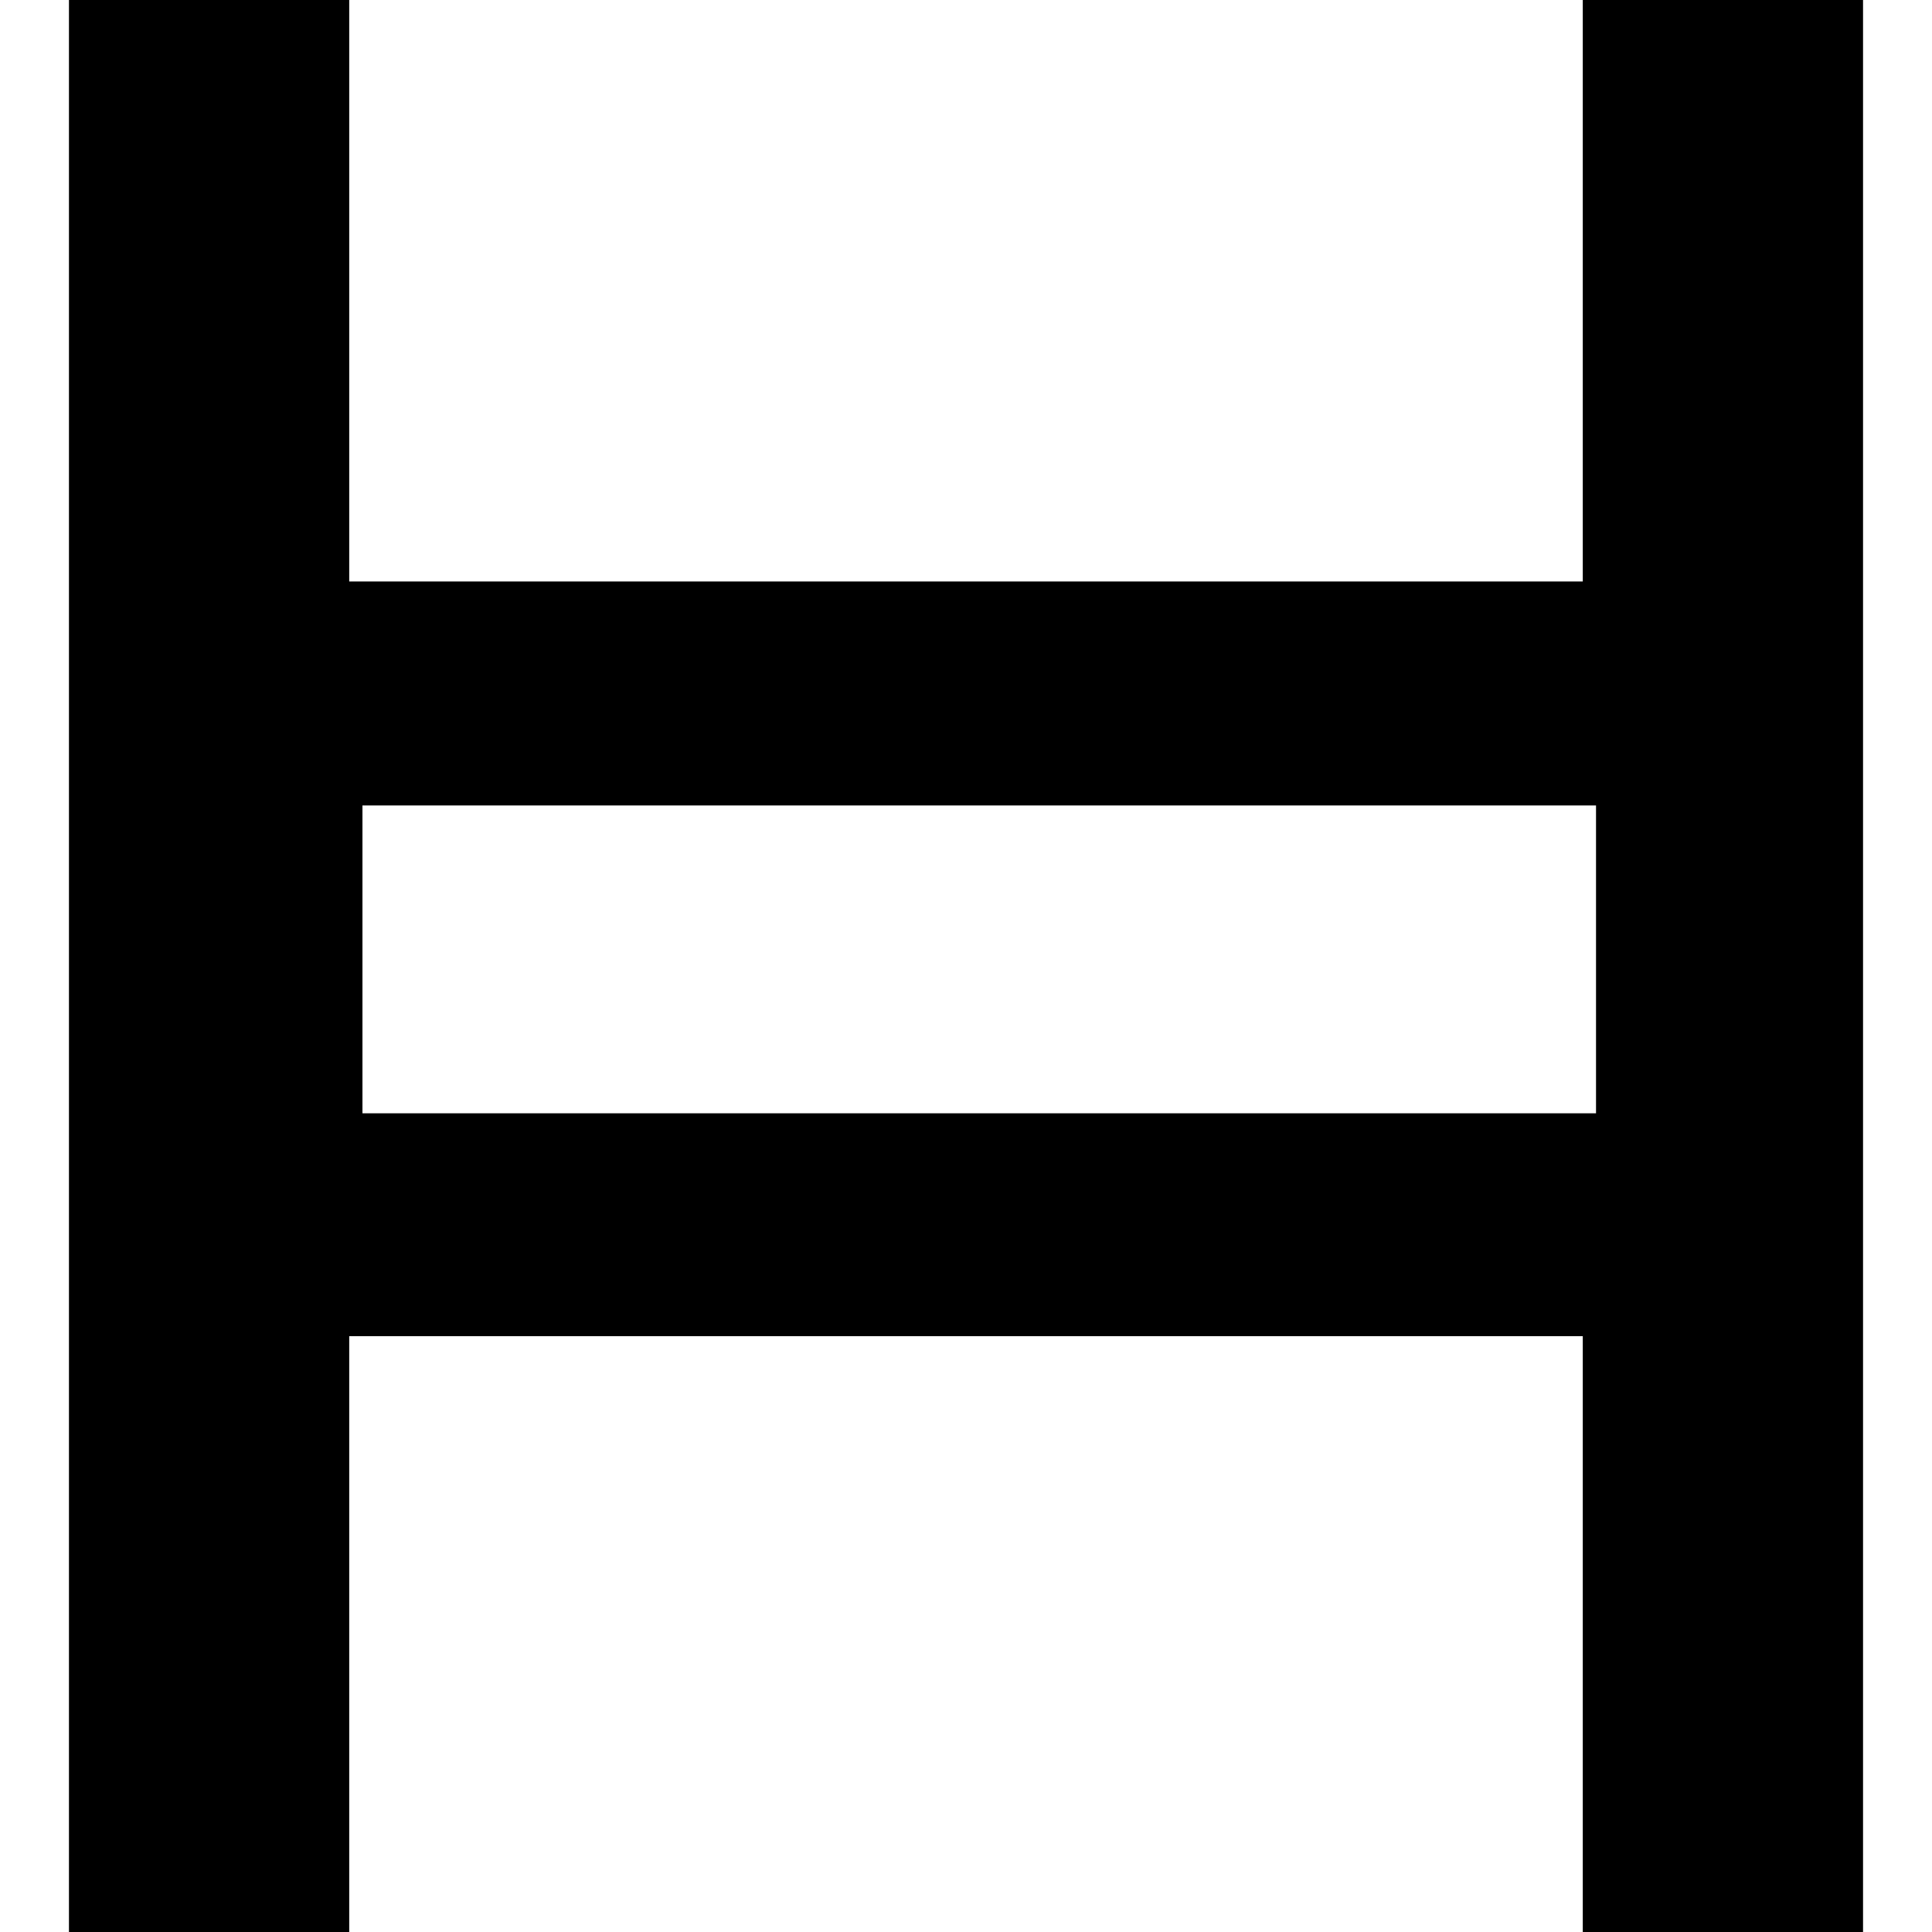
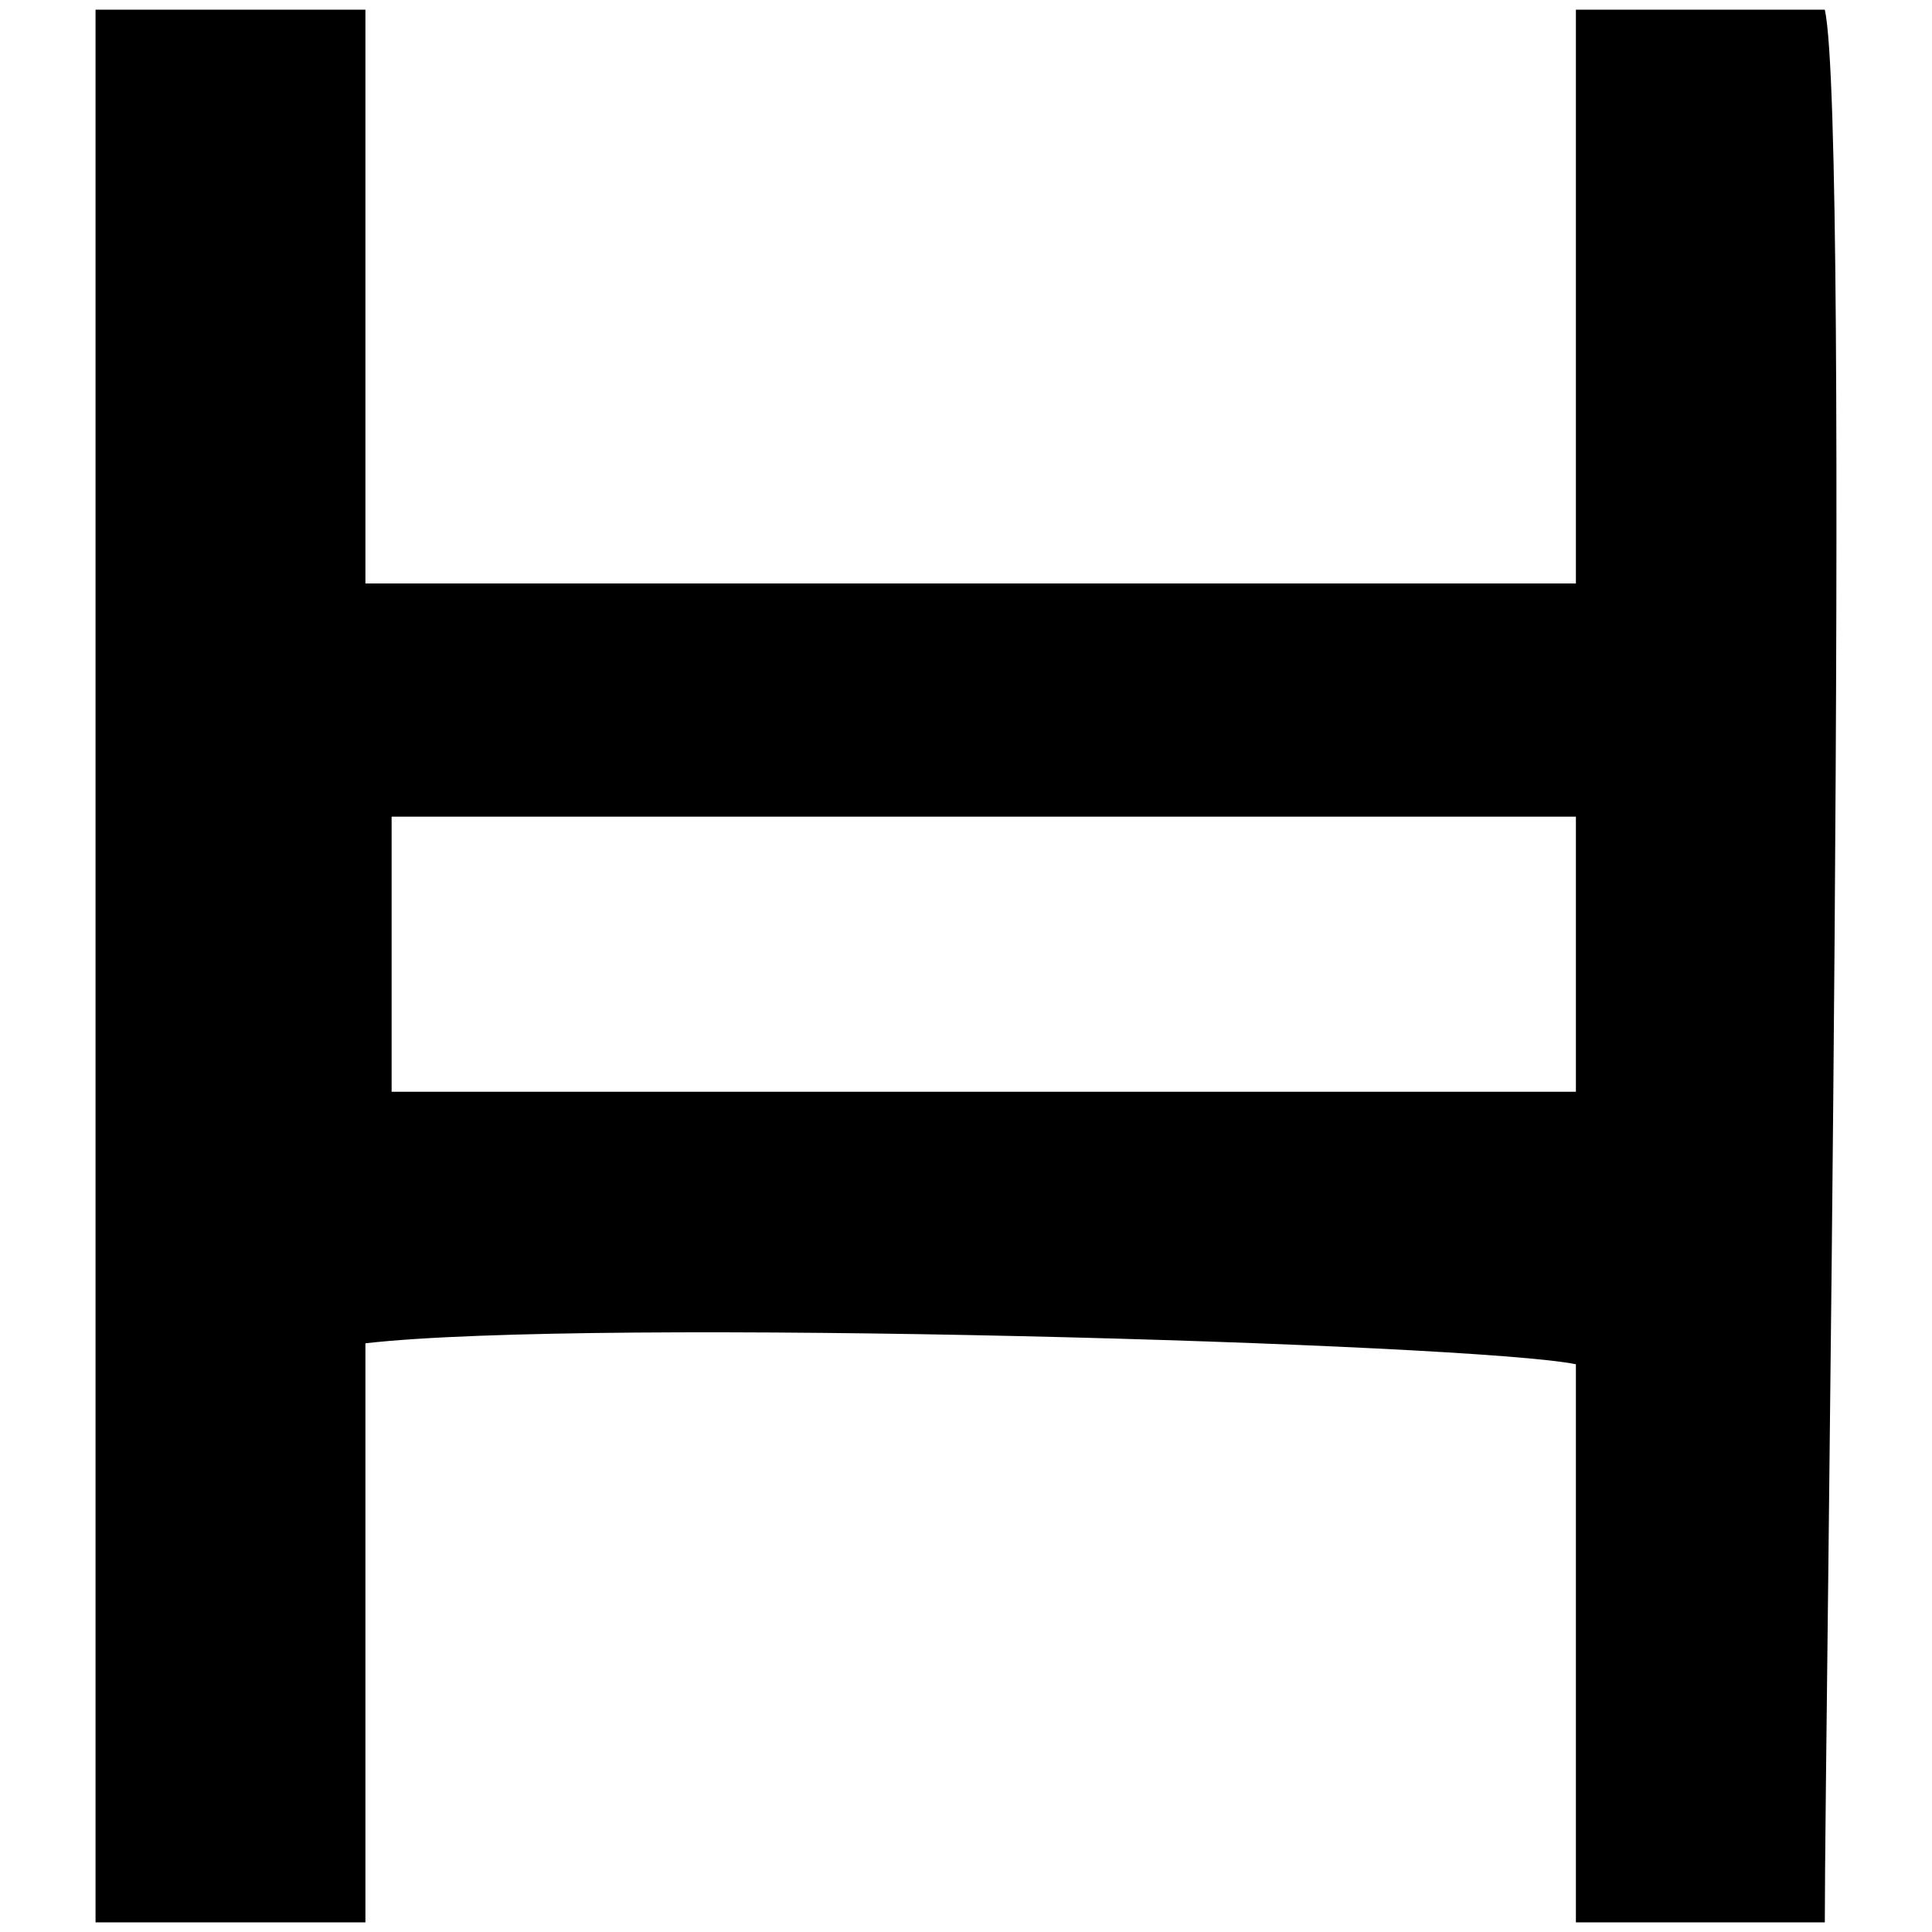
- <svg xmlns="http://www.w3.org/2000/svg" id="a" viewBox="0 0 1000 1000">
-   <path d="M819.246,0V300.971H180.754V0H35.694V1000H180.754v-308.395H819.246v308.395h145.06V0h-145.06Zm6.853,576.242H187.607v-159.338H826.099v159.338Z" />
+ <svg xmlns="http://www.w3.org/2000/svg" viewBox="0 0 1000 1000">
+   <path d="M49.452 5v990h139.685V695.288c117.987-13.562 573.658 0 626.548 10.849V995h128.836c0-104.425 13.561-928.973 0-990H815.685v297H189.137V5zM202.7 565.096V422.699h612.986v142.397z" />
</svg>
